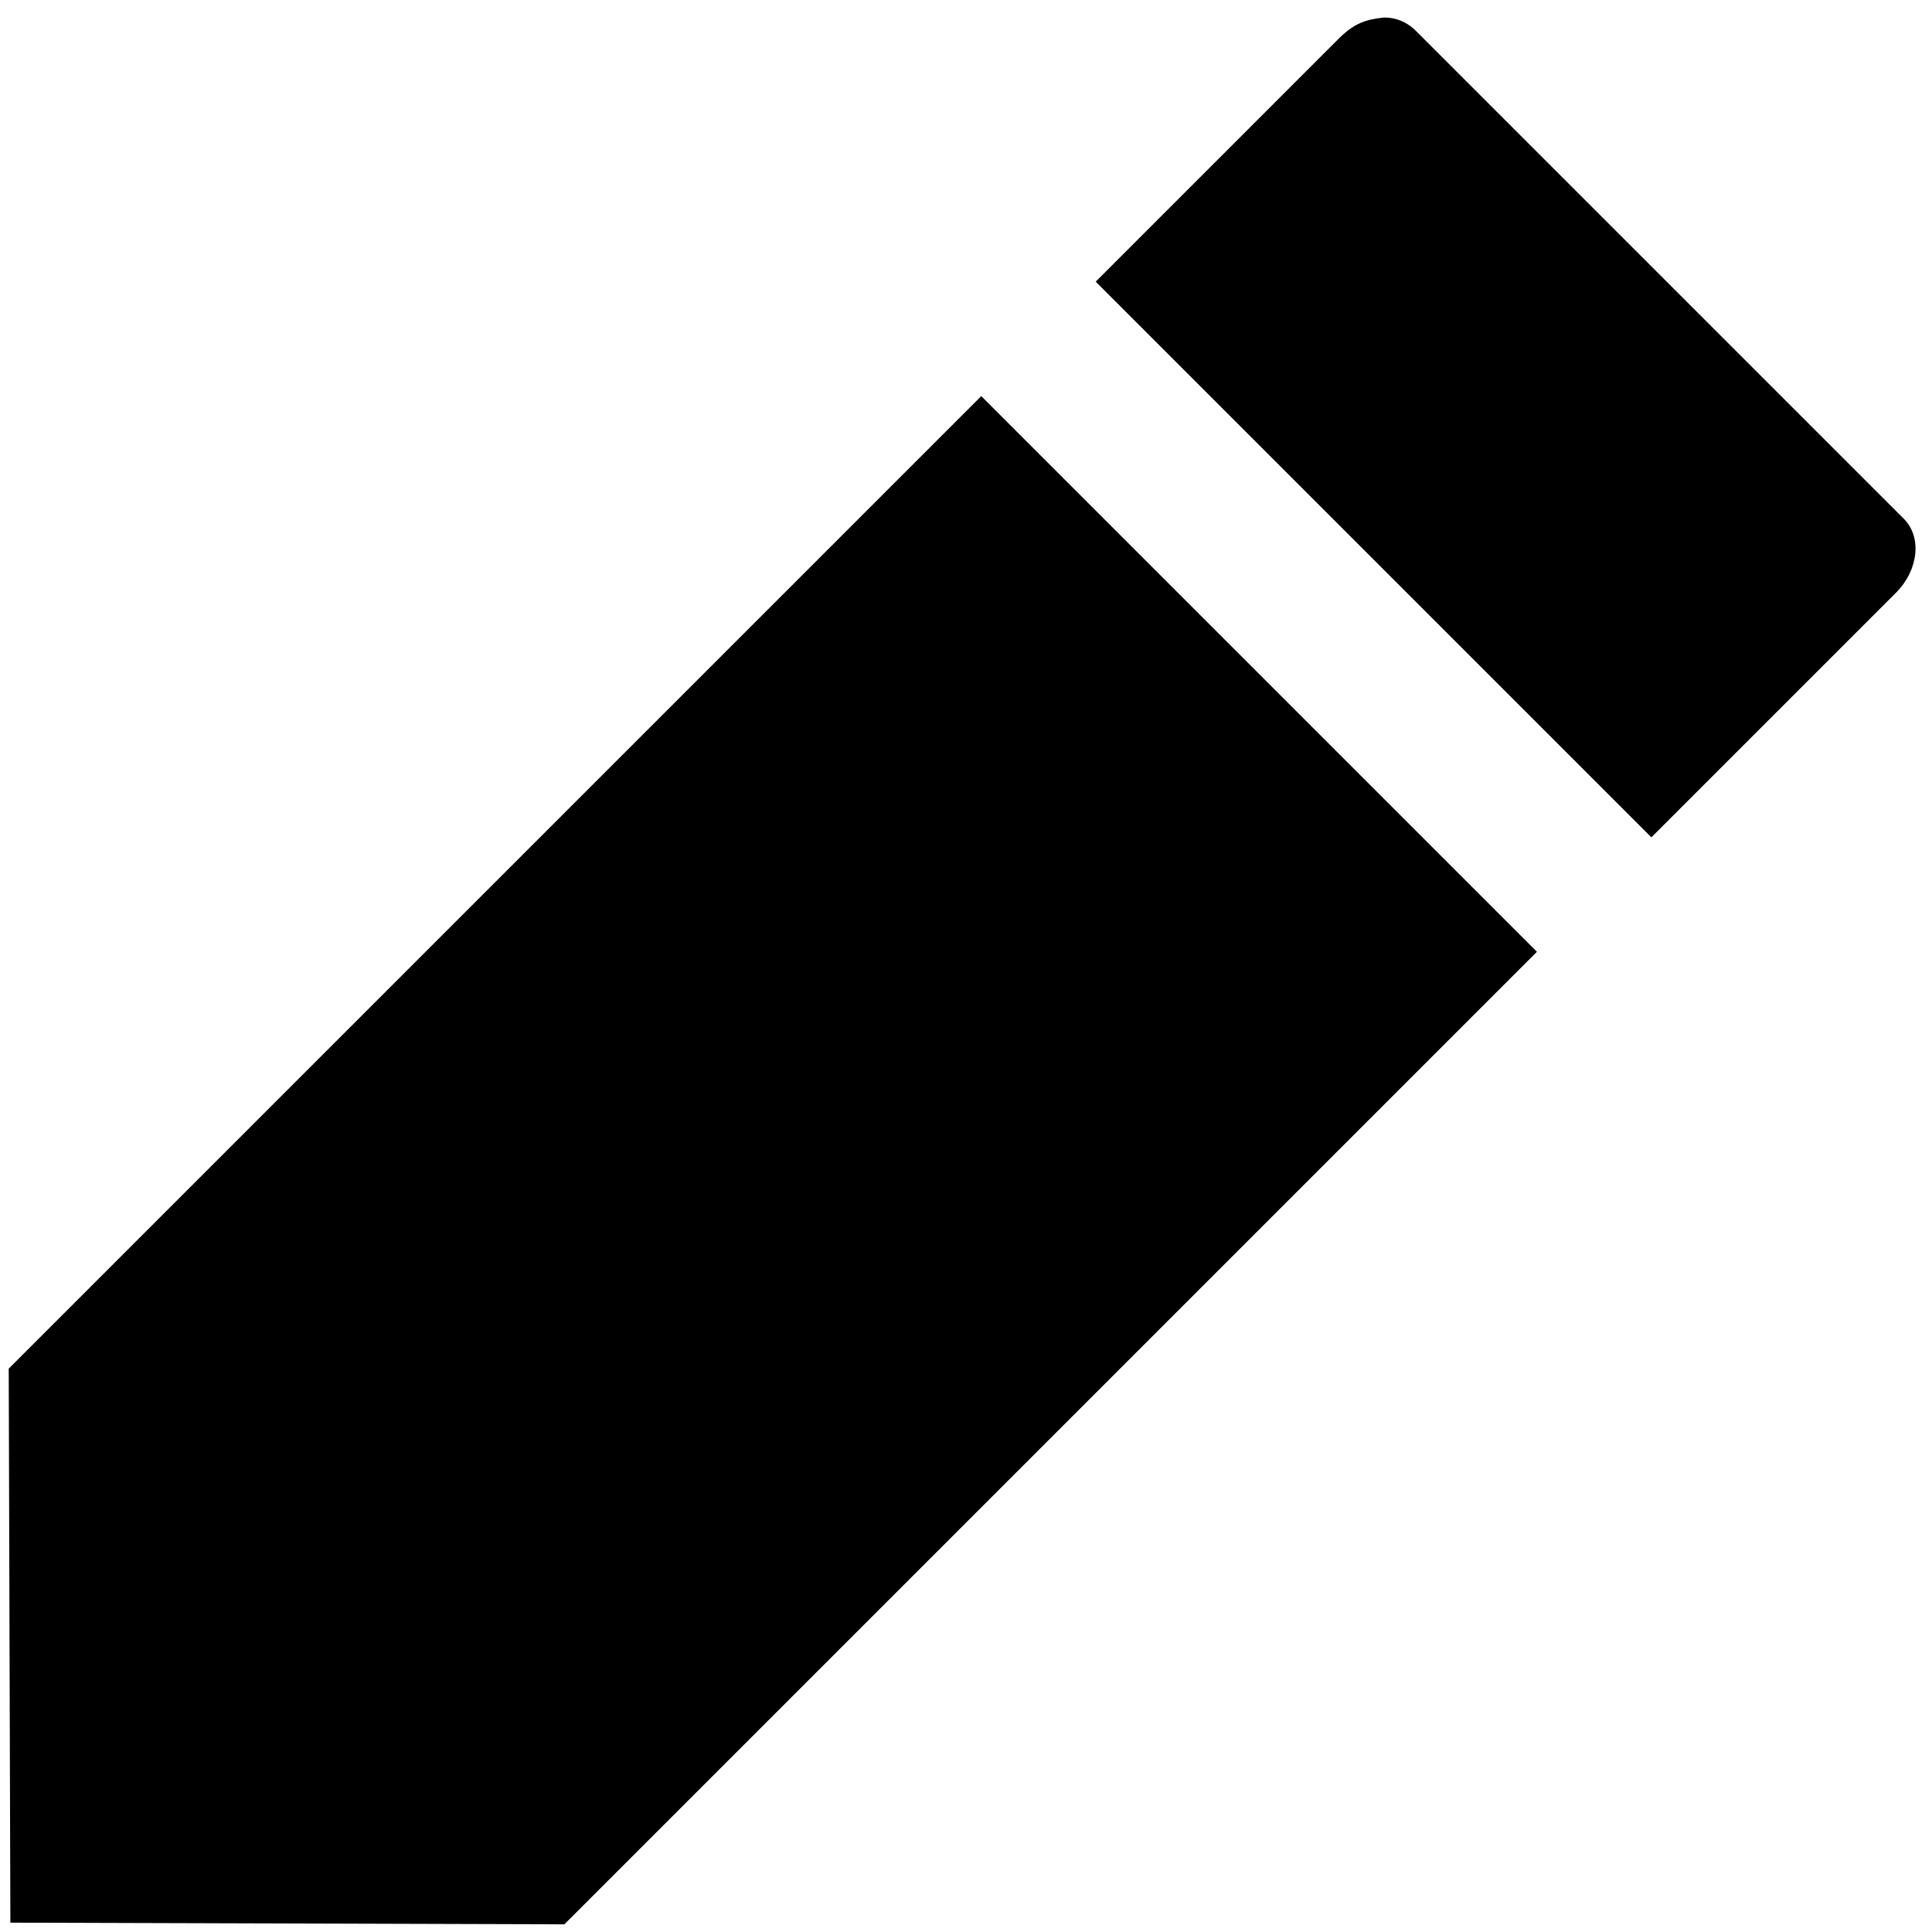
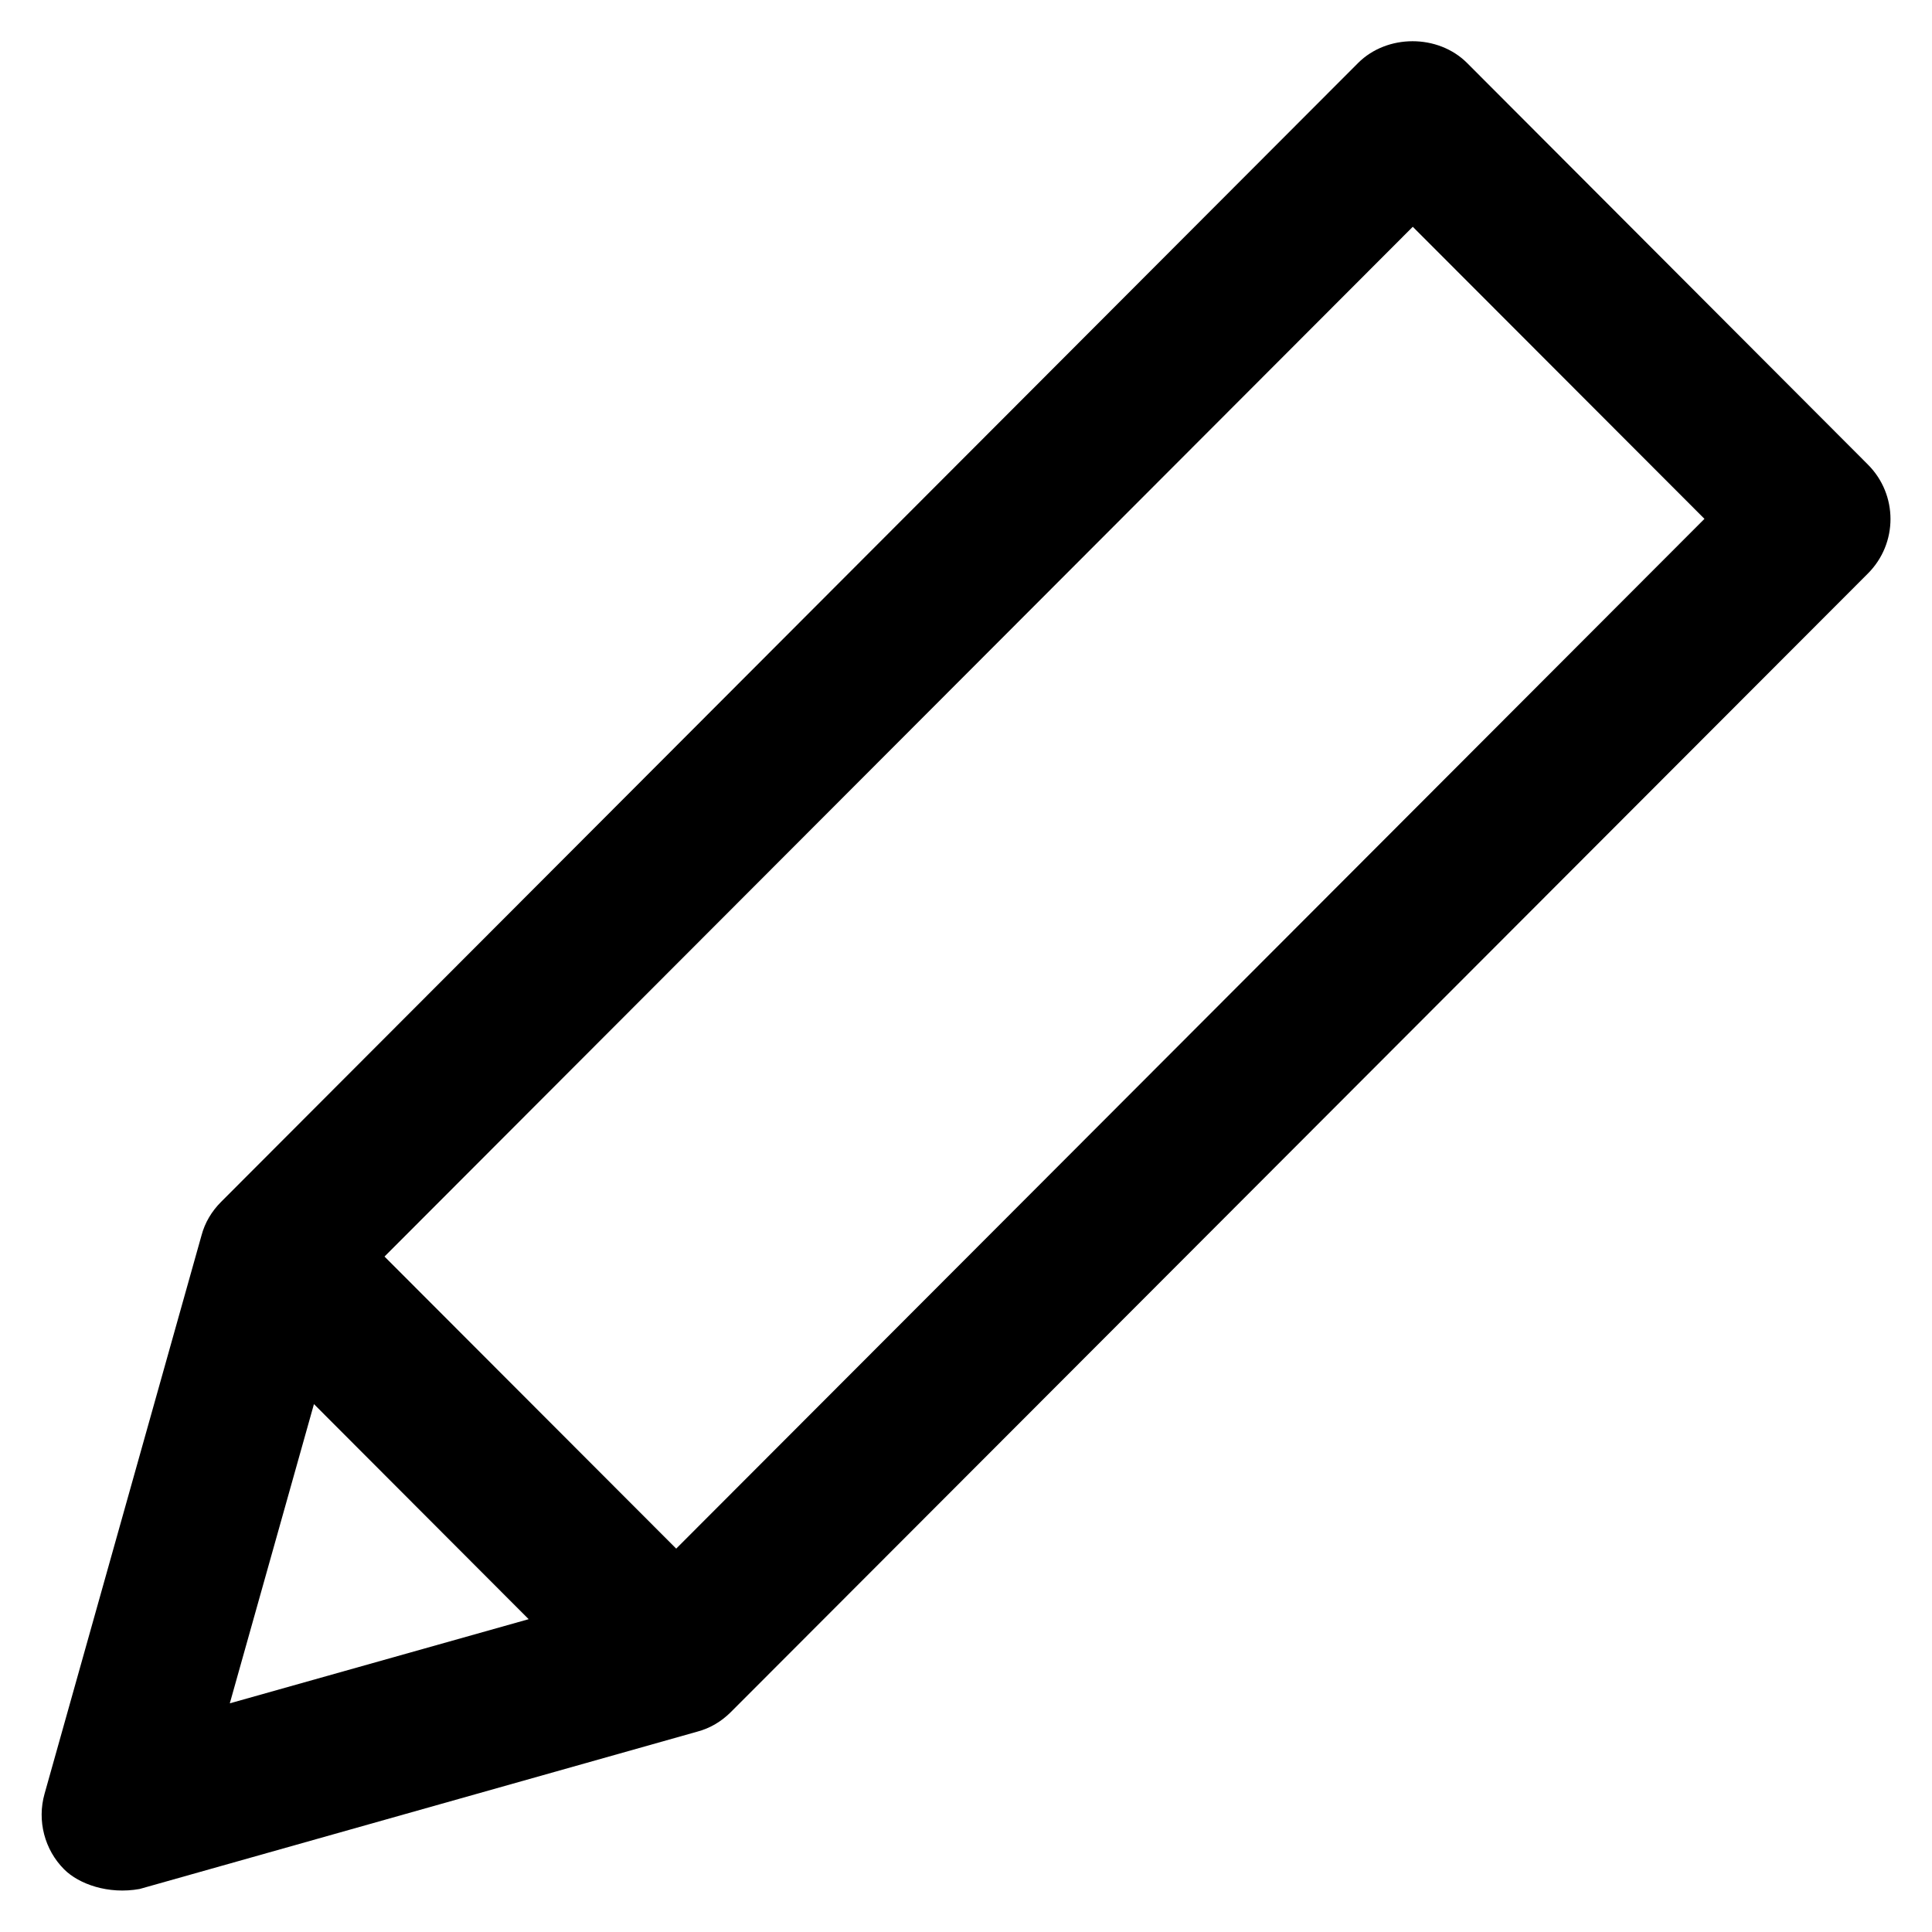
- <svg xmlns="http://www.w3.org/2000/svg" viewBox="0 0 504 504">
-   <path d="M255.98 103.335l144.957 144.957-253.706 253.705-144.524-.433-.433-144.524L255.98 103.335zM361.009 4.573c3.159-.027 5.721 1.102 7.917 3.038L496.66 135.346c4.756 4.756 3.829 13.394-2.071 19.293l-63.797 63.798L285.835 73.48l63.797-63.797c3.781-3.597 6.601-4.597 11.377-5.11z" />
+ <svg xmlns="http://www.w3.org/2000/svg" version="1.1" viewBox="0 0 512 512" enable-background="new 0 0 512 512">
+   <g>
+     <g>
+       <path d="m179.2,410.4l-77.3-77.4 272.5-272.9 77.3,77.4-272.5,272.9zm-96-38.3l56.9,57-79.2,22.3 22.3-79.3zm411.8-249l-106.2-106.4c-7.7-7.7-21.2-7.7-28.9-3.55271e-15l-301.3,301.8c-2.5,2.5-4.3,5.5-5.2,8.9l-41.6,148c-2,7.1 0,14.8 5.2,20 3.9,3.9 11.7,6.7 20,5.2l147.8-41.7c3.4-0.9 6.4-2.7 8.9-5.2l301.3-301.7c8-8 8-20.9 0-28.9z" />
+     </g>
+   </g>
</svg>
